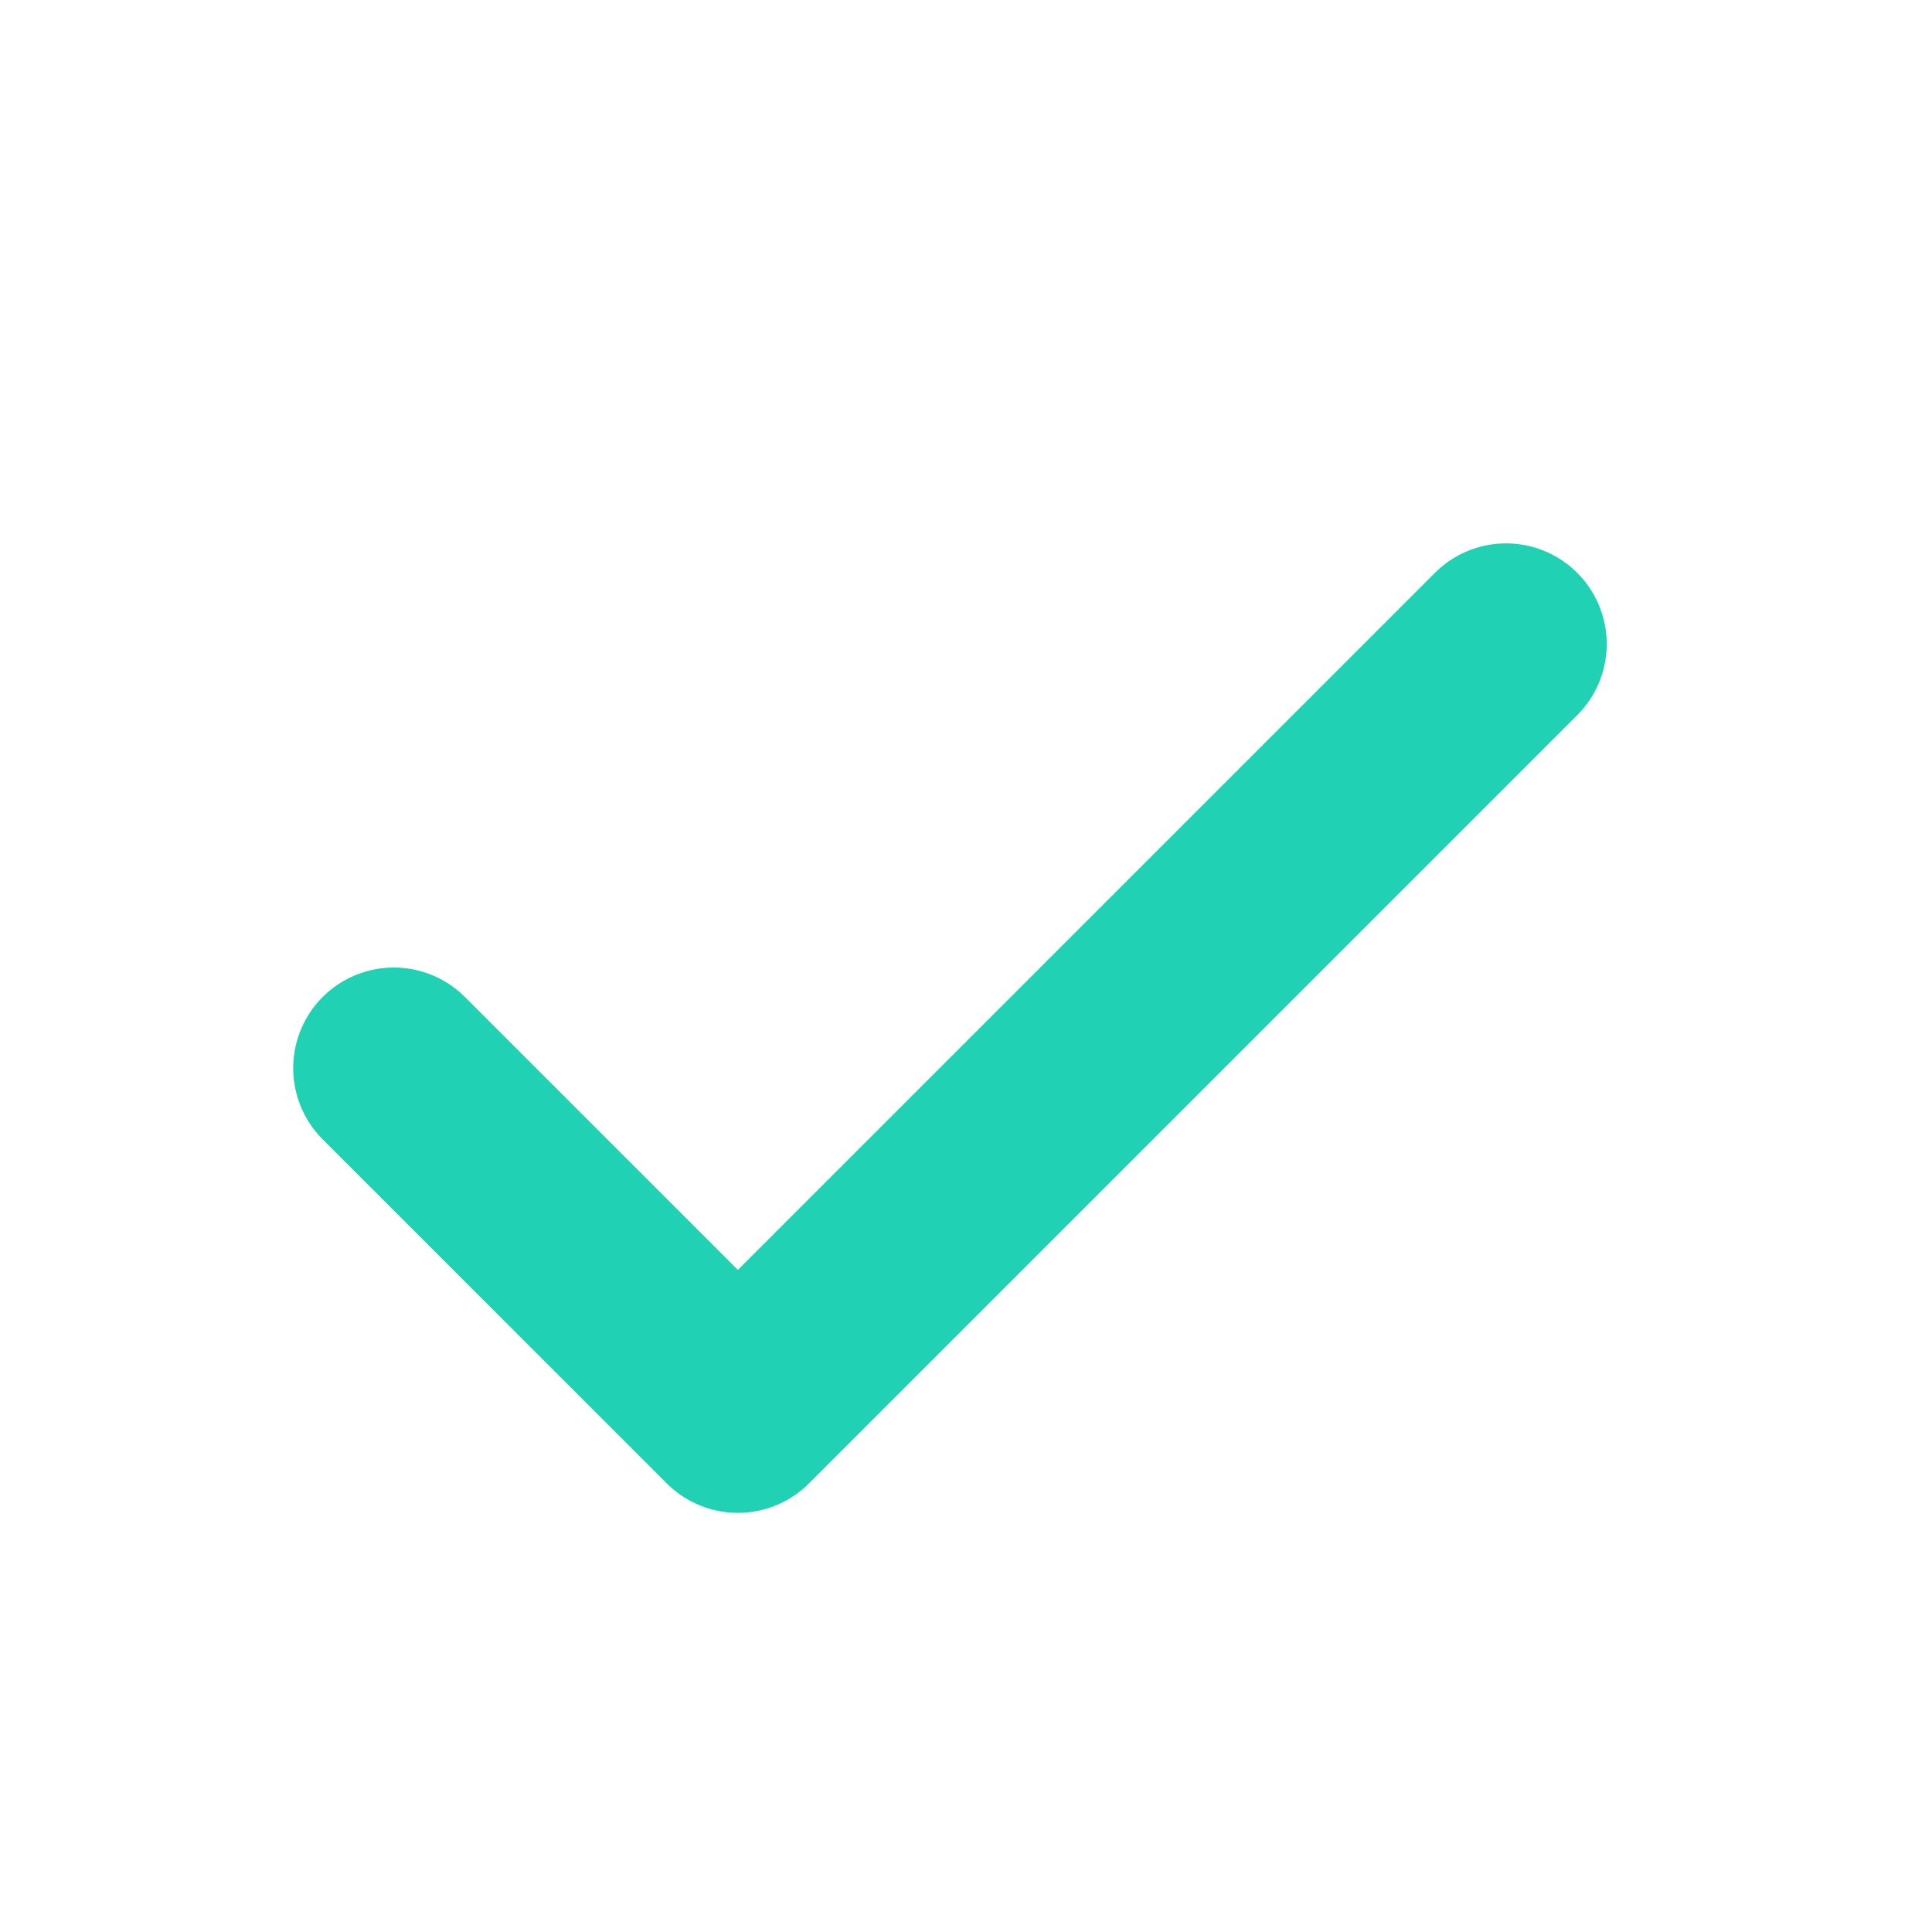
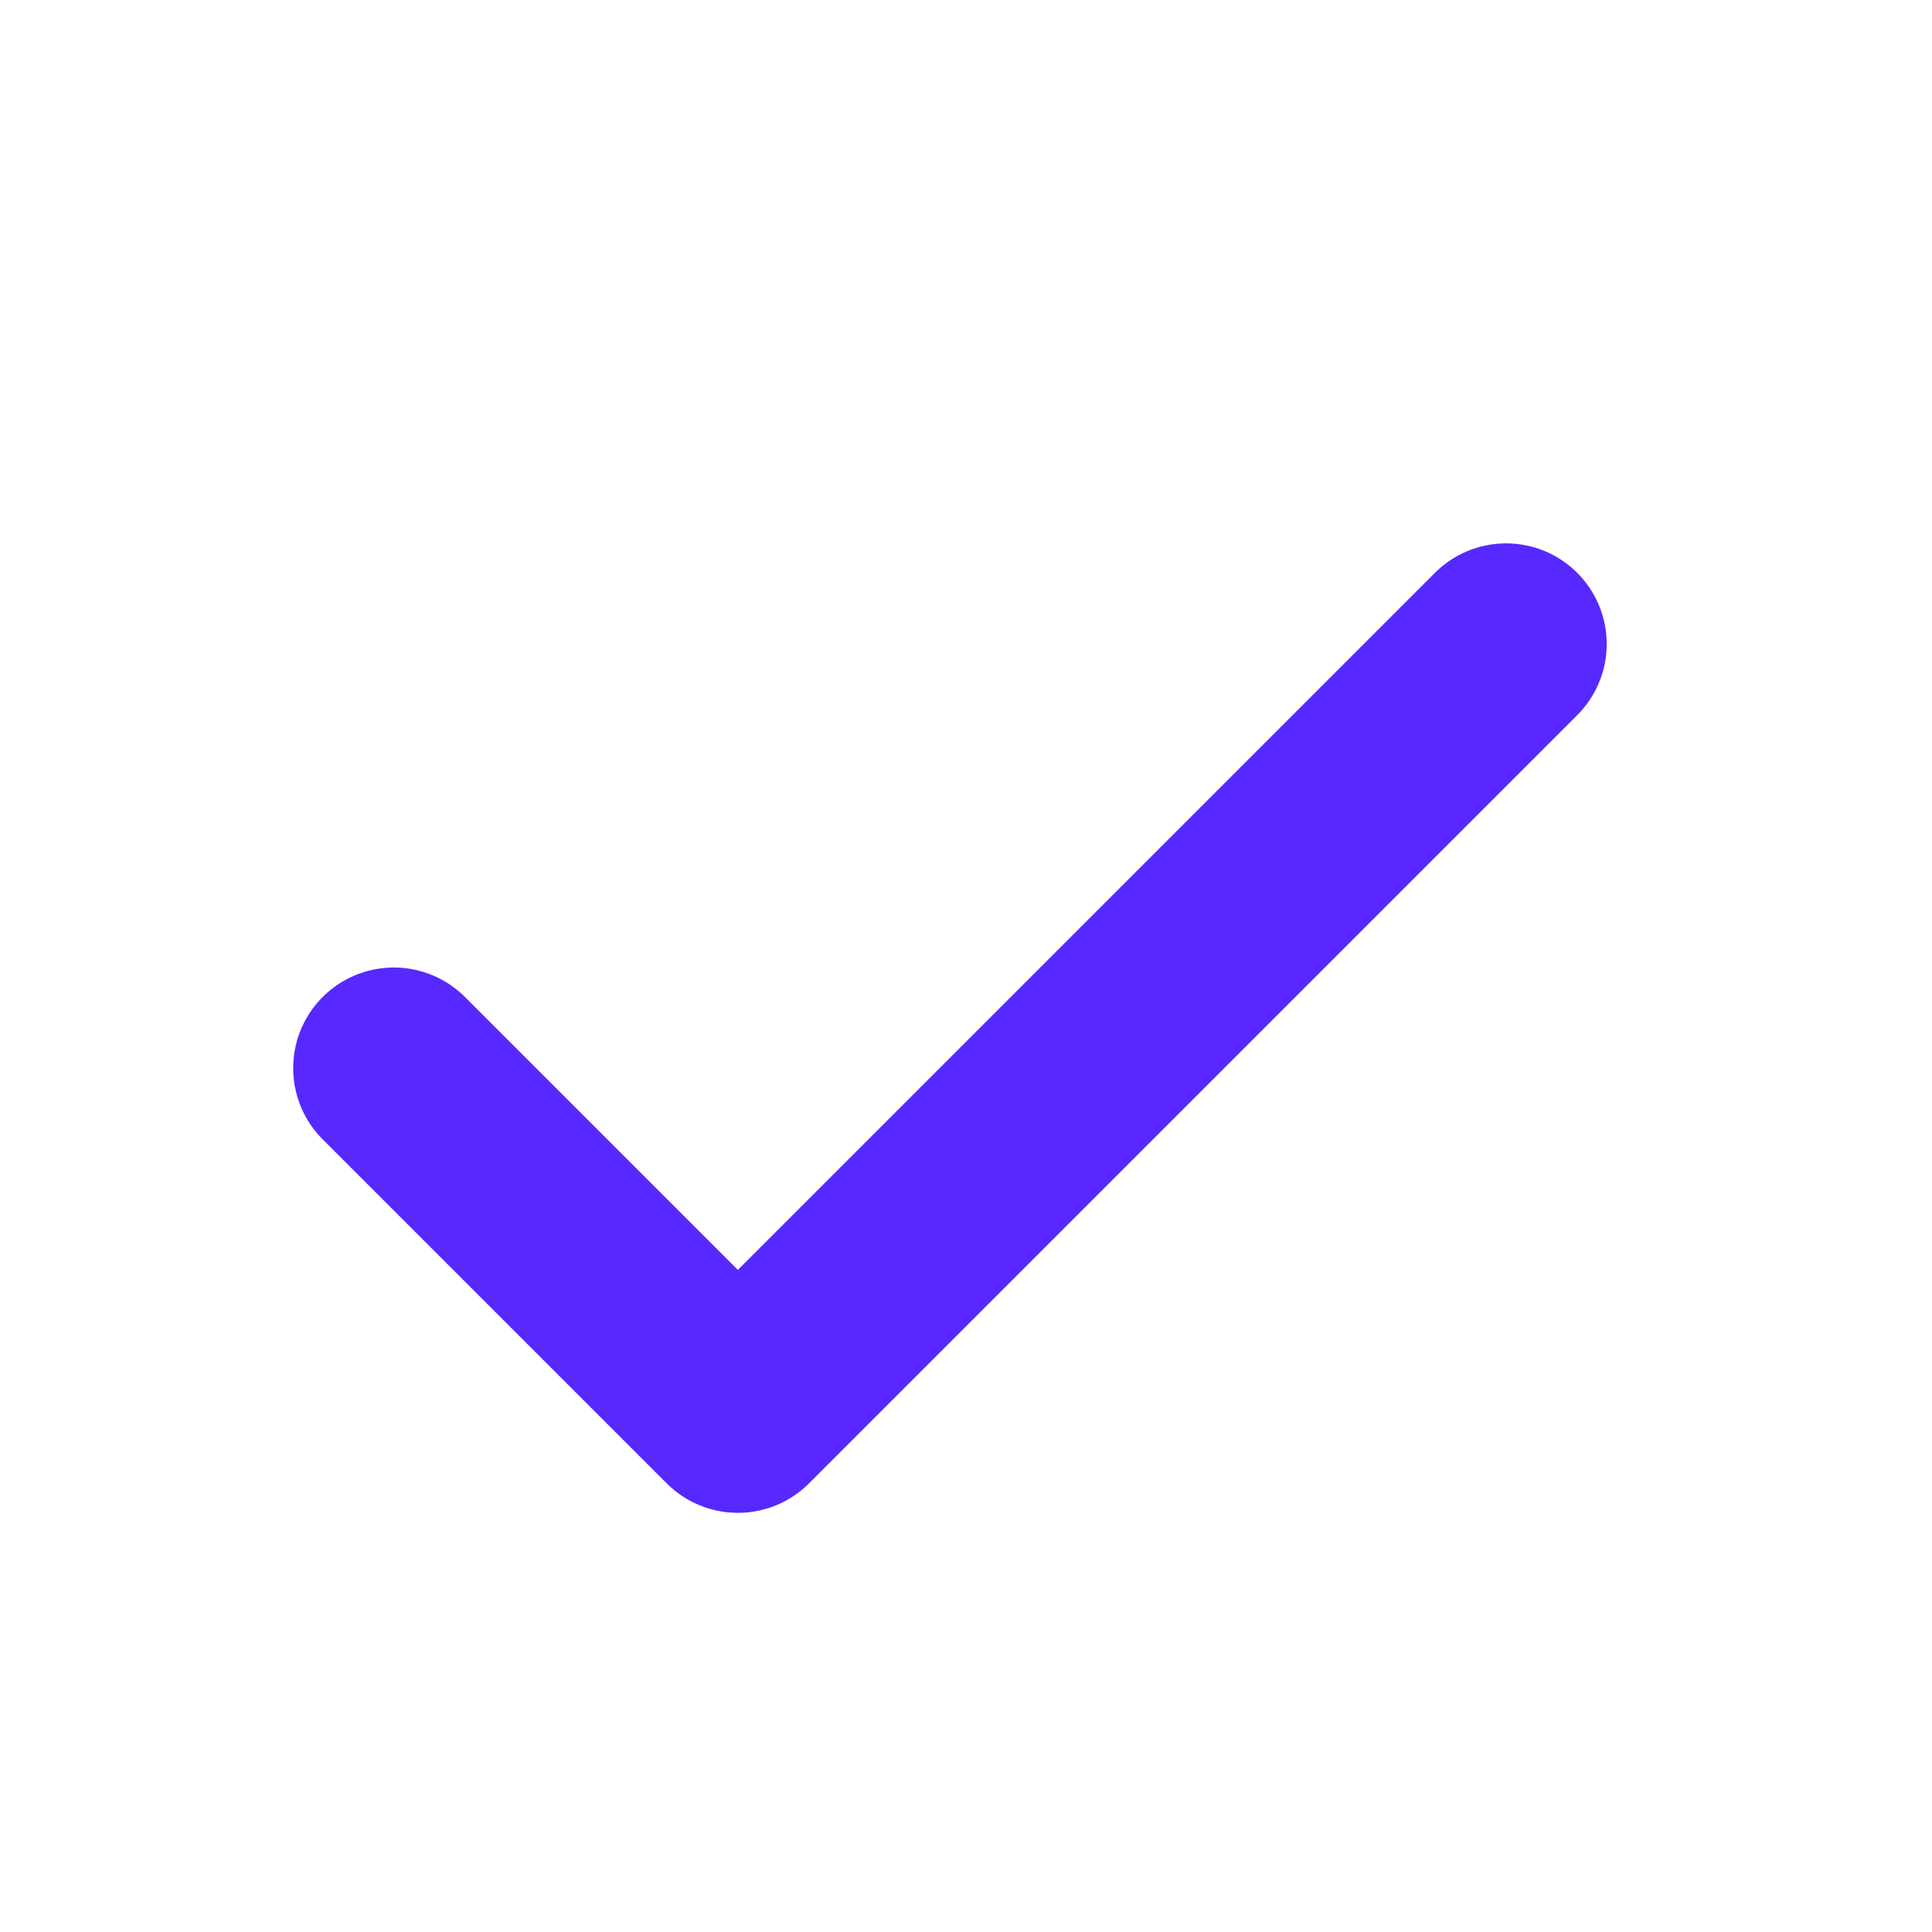
<svg xmlns="http://www.w3.org/2000/svg" width="800px" height="800px" viewBox="0 0 24 24" fill="none">
  <g id="SVGRepo_bgCarrier" stroke-width="0" />
  <g id="SVGRepo_tracerCarrier" stroke-linecap="round" stroke-linejoin="round" />
  <g id="SVGRepo_iconCarrier">
-     <path d="M4.892 13.269L9.166 17.543L18.709 8" stroke="#21d1b4" stroke-width="2.5" stroke-linecap="round" stroke-linejoin="round" />
+     <path d="M4.892 13.269L9.166 17.543L18.709 8" stroke="#5728ff" stroke-width="2.5" stroke-linecap="round" stroke-linejoin="round" />
  </g>
</svg>
